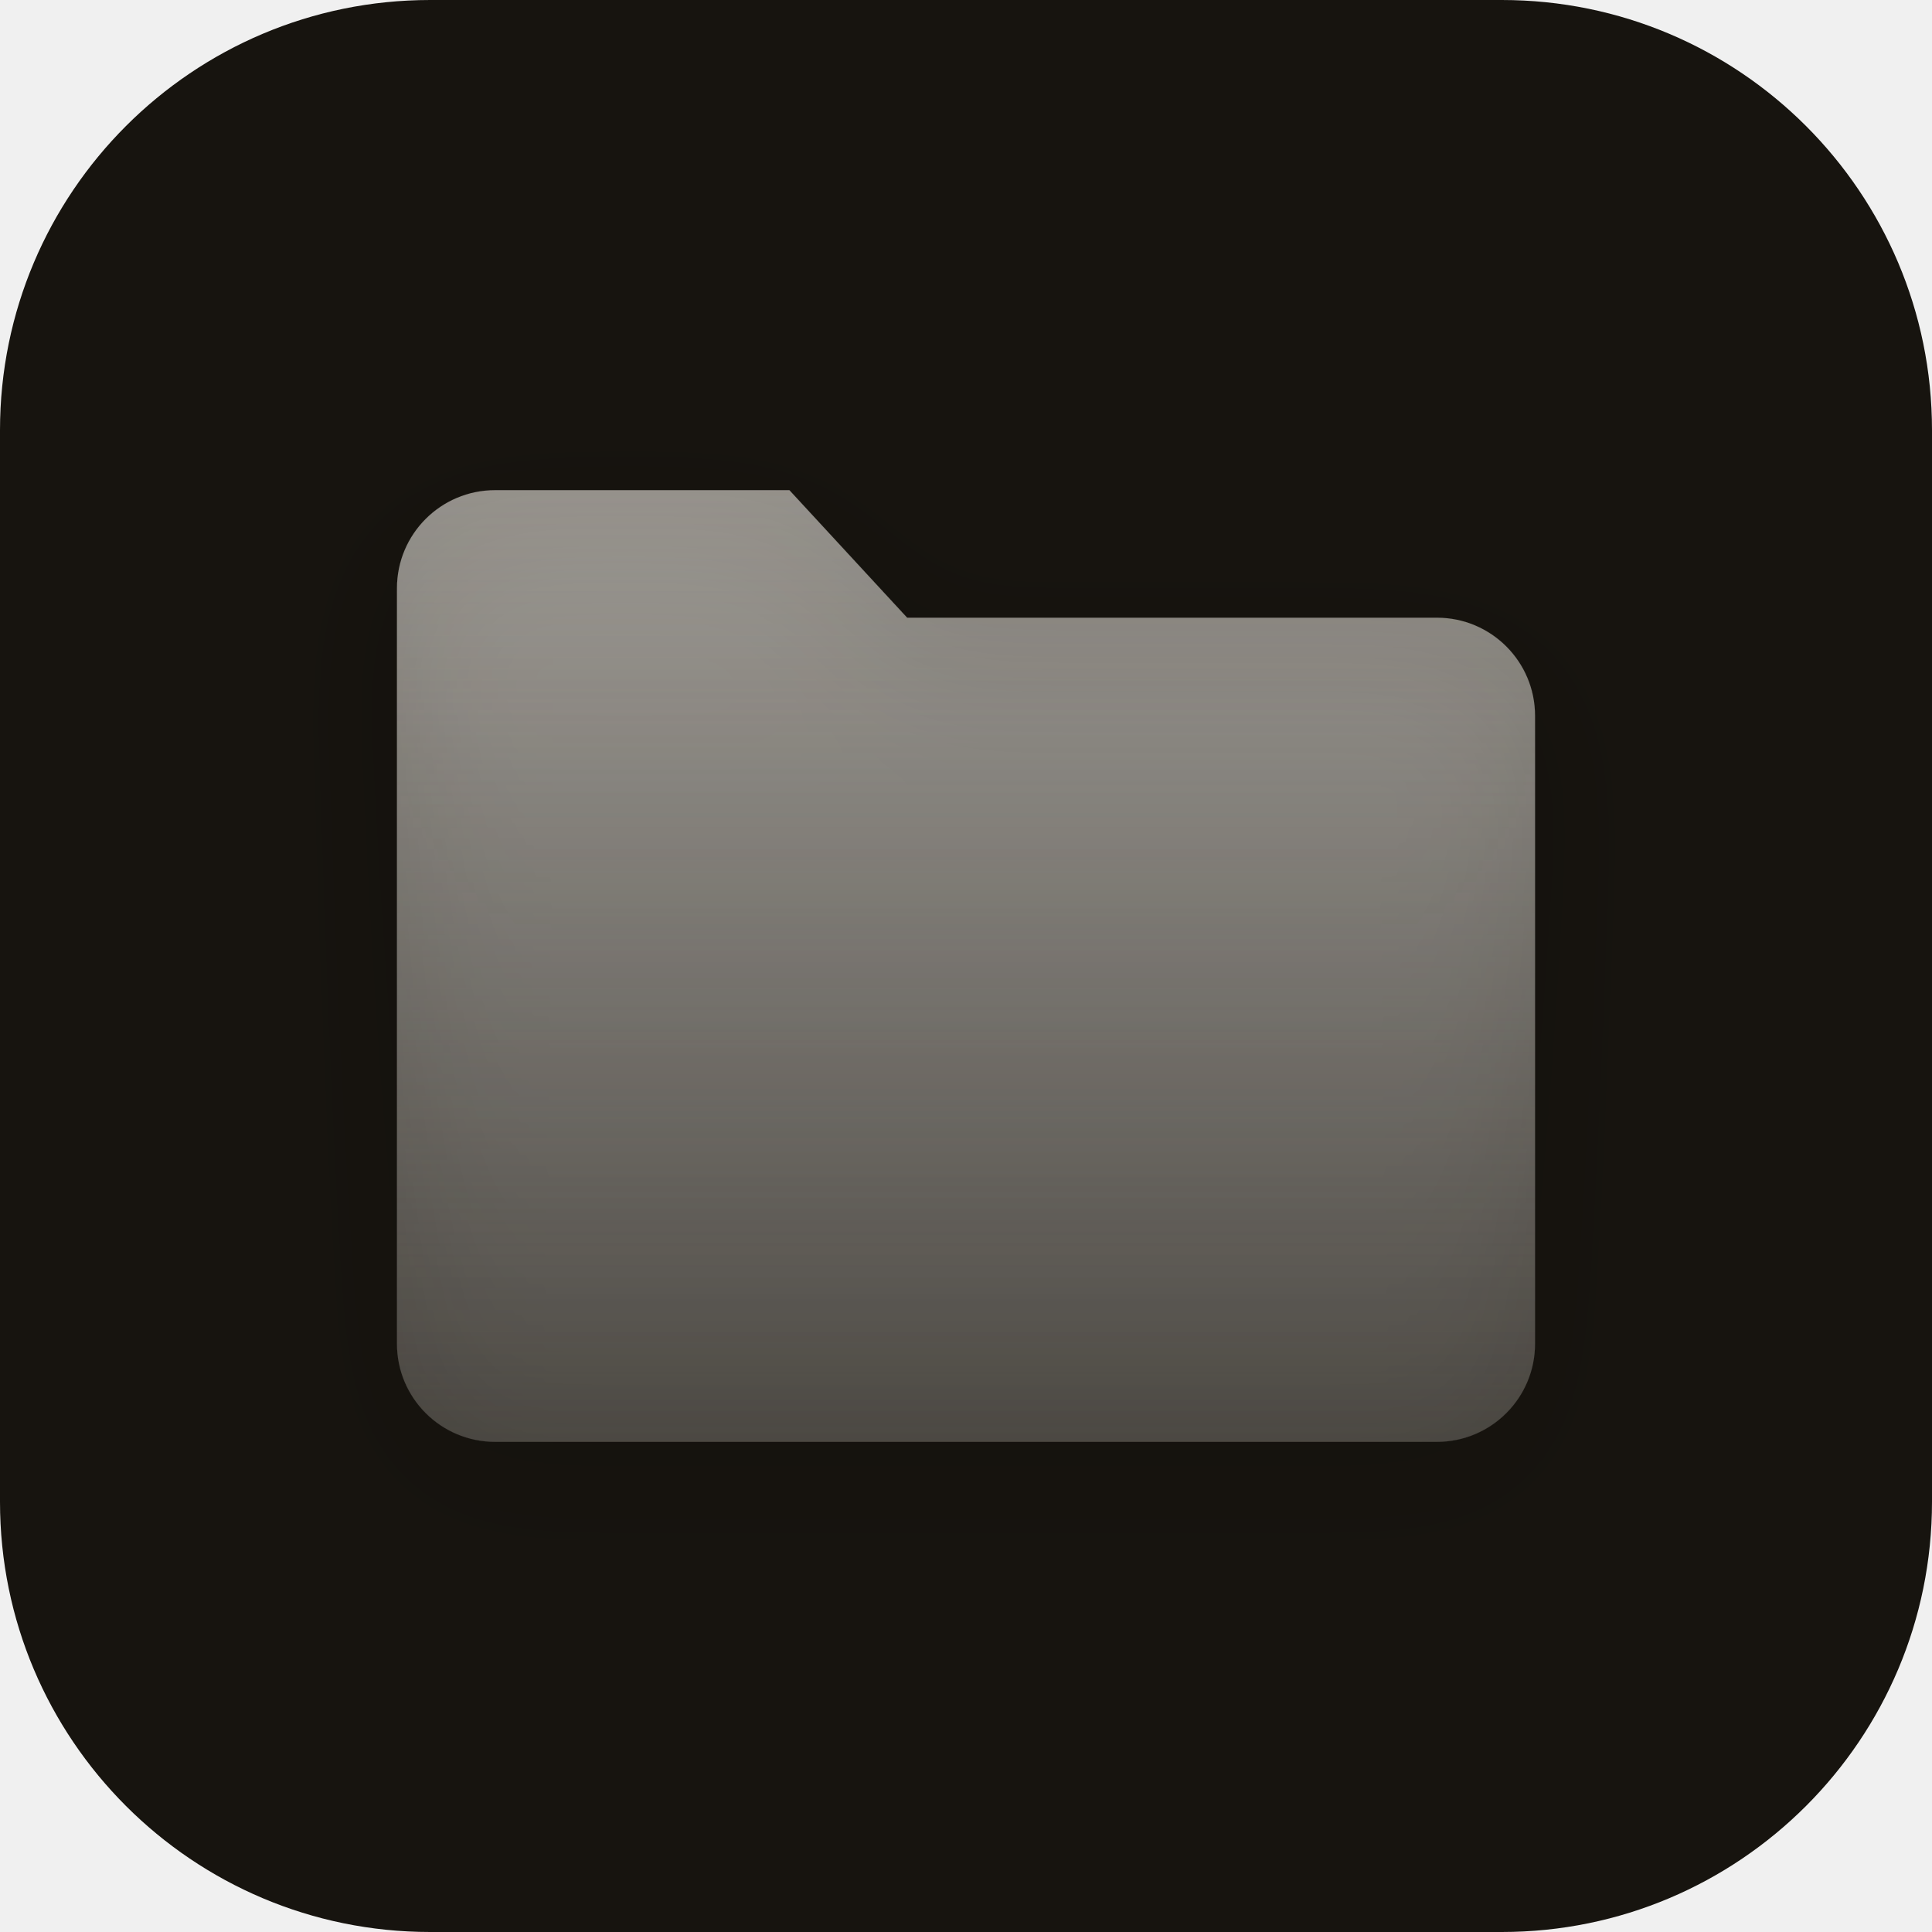
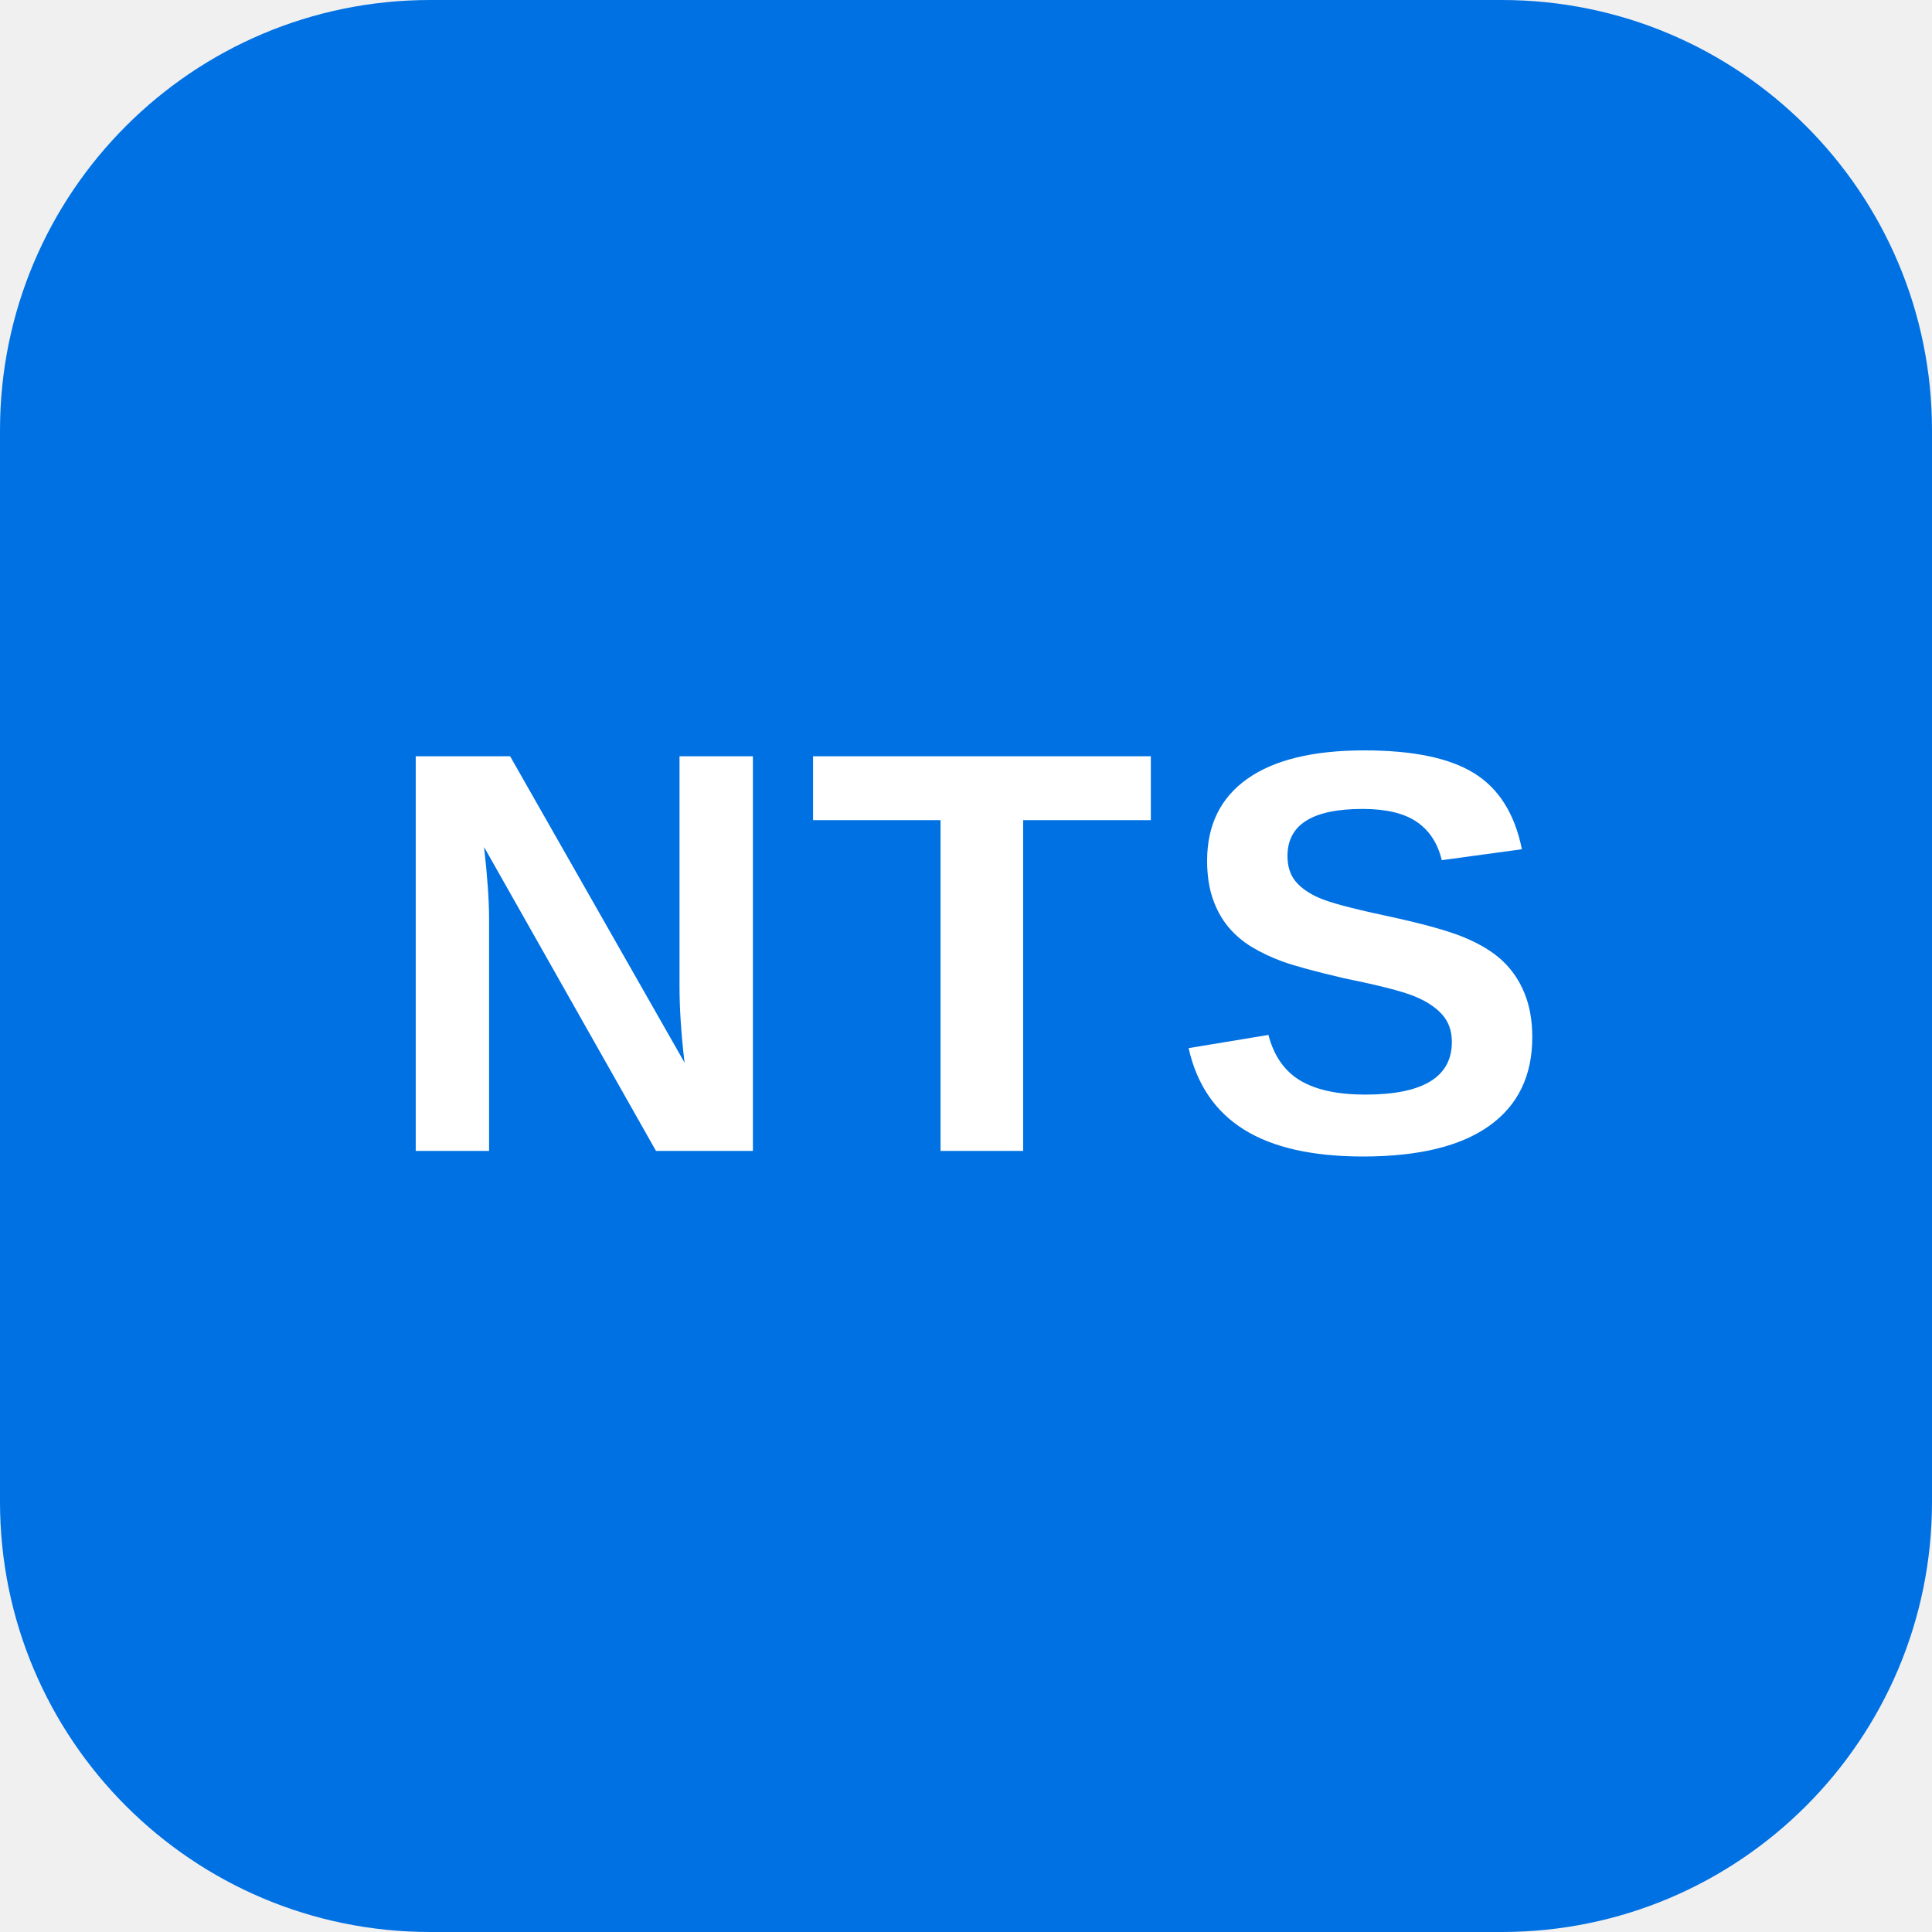
<svg xmlns="http://www.w3.org/2000/svg" viewBox="0 0 512 512">
  <defs>
    <clipPath id="squircleClip">
      <rect x="0" y="0" width="512" height="512" rx="114" />
    </clipPath>
-     <linearGradient id="glassFill" x1="0%" y1="0%" x2="0%" y2="100%">
-       <stop offset="0%" stop-color="#F7F3EC" stop-opacity="0.55" />
-       <stop offset="100%" stop-color="#F7F3EC" stop-opacity="0.20" />
-     </linearGradient>
-     <filter id="glassShadow" x="-50%" y="-50%" width="200%" height="200%">
-       <feDropShadow dx="0" dy="10" stdDeviation="14" flood-color="#000000" flood-opacity="0.45" />
-     </filter>
-     <filter id="highlightBlur" x="-50%" y="-50%" width="200%" height="200%">
-       <feGaussianBlur stdDeviation="10" />
-     </filter>
  </defs>
  <g clip-path="url(#squircleClip)">
-     <rect x="0" y="0" width="512" height="512" fill="#17140F" />
+     <rect x="0" y="0" width="512" height="512" fill="#0071E3" />
  </g>
-   <g transform="translate(-97.6 -98.9) scale(1.3)">
-     <g filter="url(#glassShadow)">
-       <path d="M156 196                a20 20 0 0 1 20 -20                h60                l24 26                h108                a20 20 0 0 1 20 20                v128                a20 20 0 0 1 -20 20                h-192                a20 20 0 0 1 -20 -20                z" fill="url(#glassFill)" />
-     </g>
-   </g>
+   <text x="256" y="305" font-family="Arial, 'Helvetica Neue', sans-serif" font-weight="900" font-size="152" fill="#FFFFFF" text-anchor="middle" letter-spacing="4">NTS</text>
</svg>
